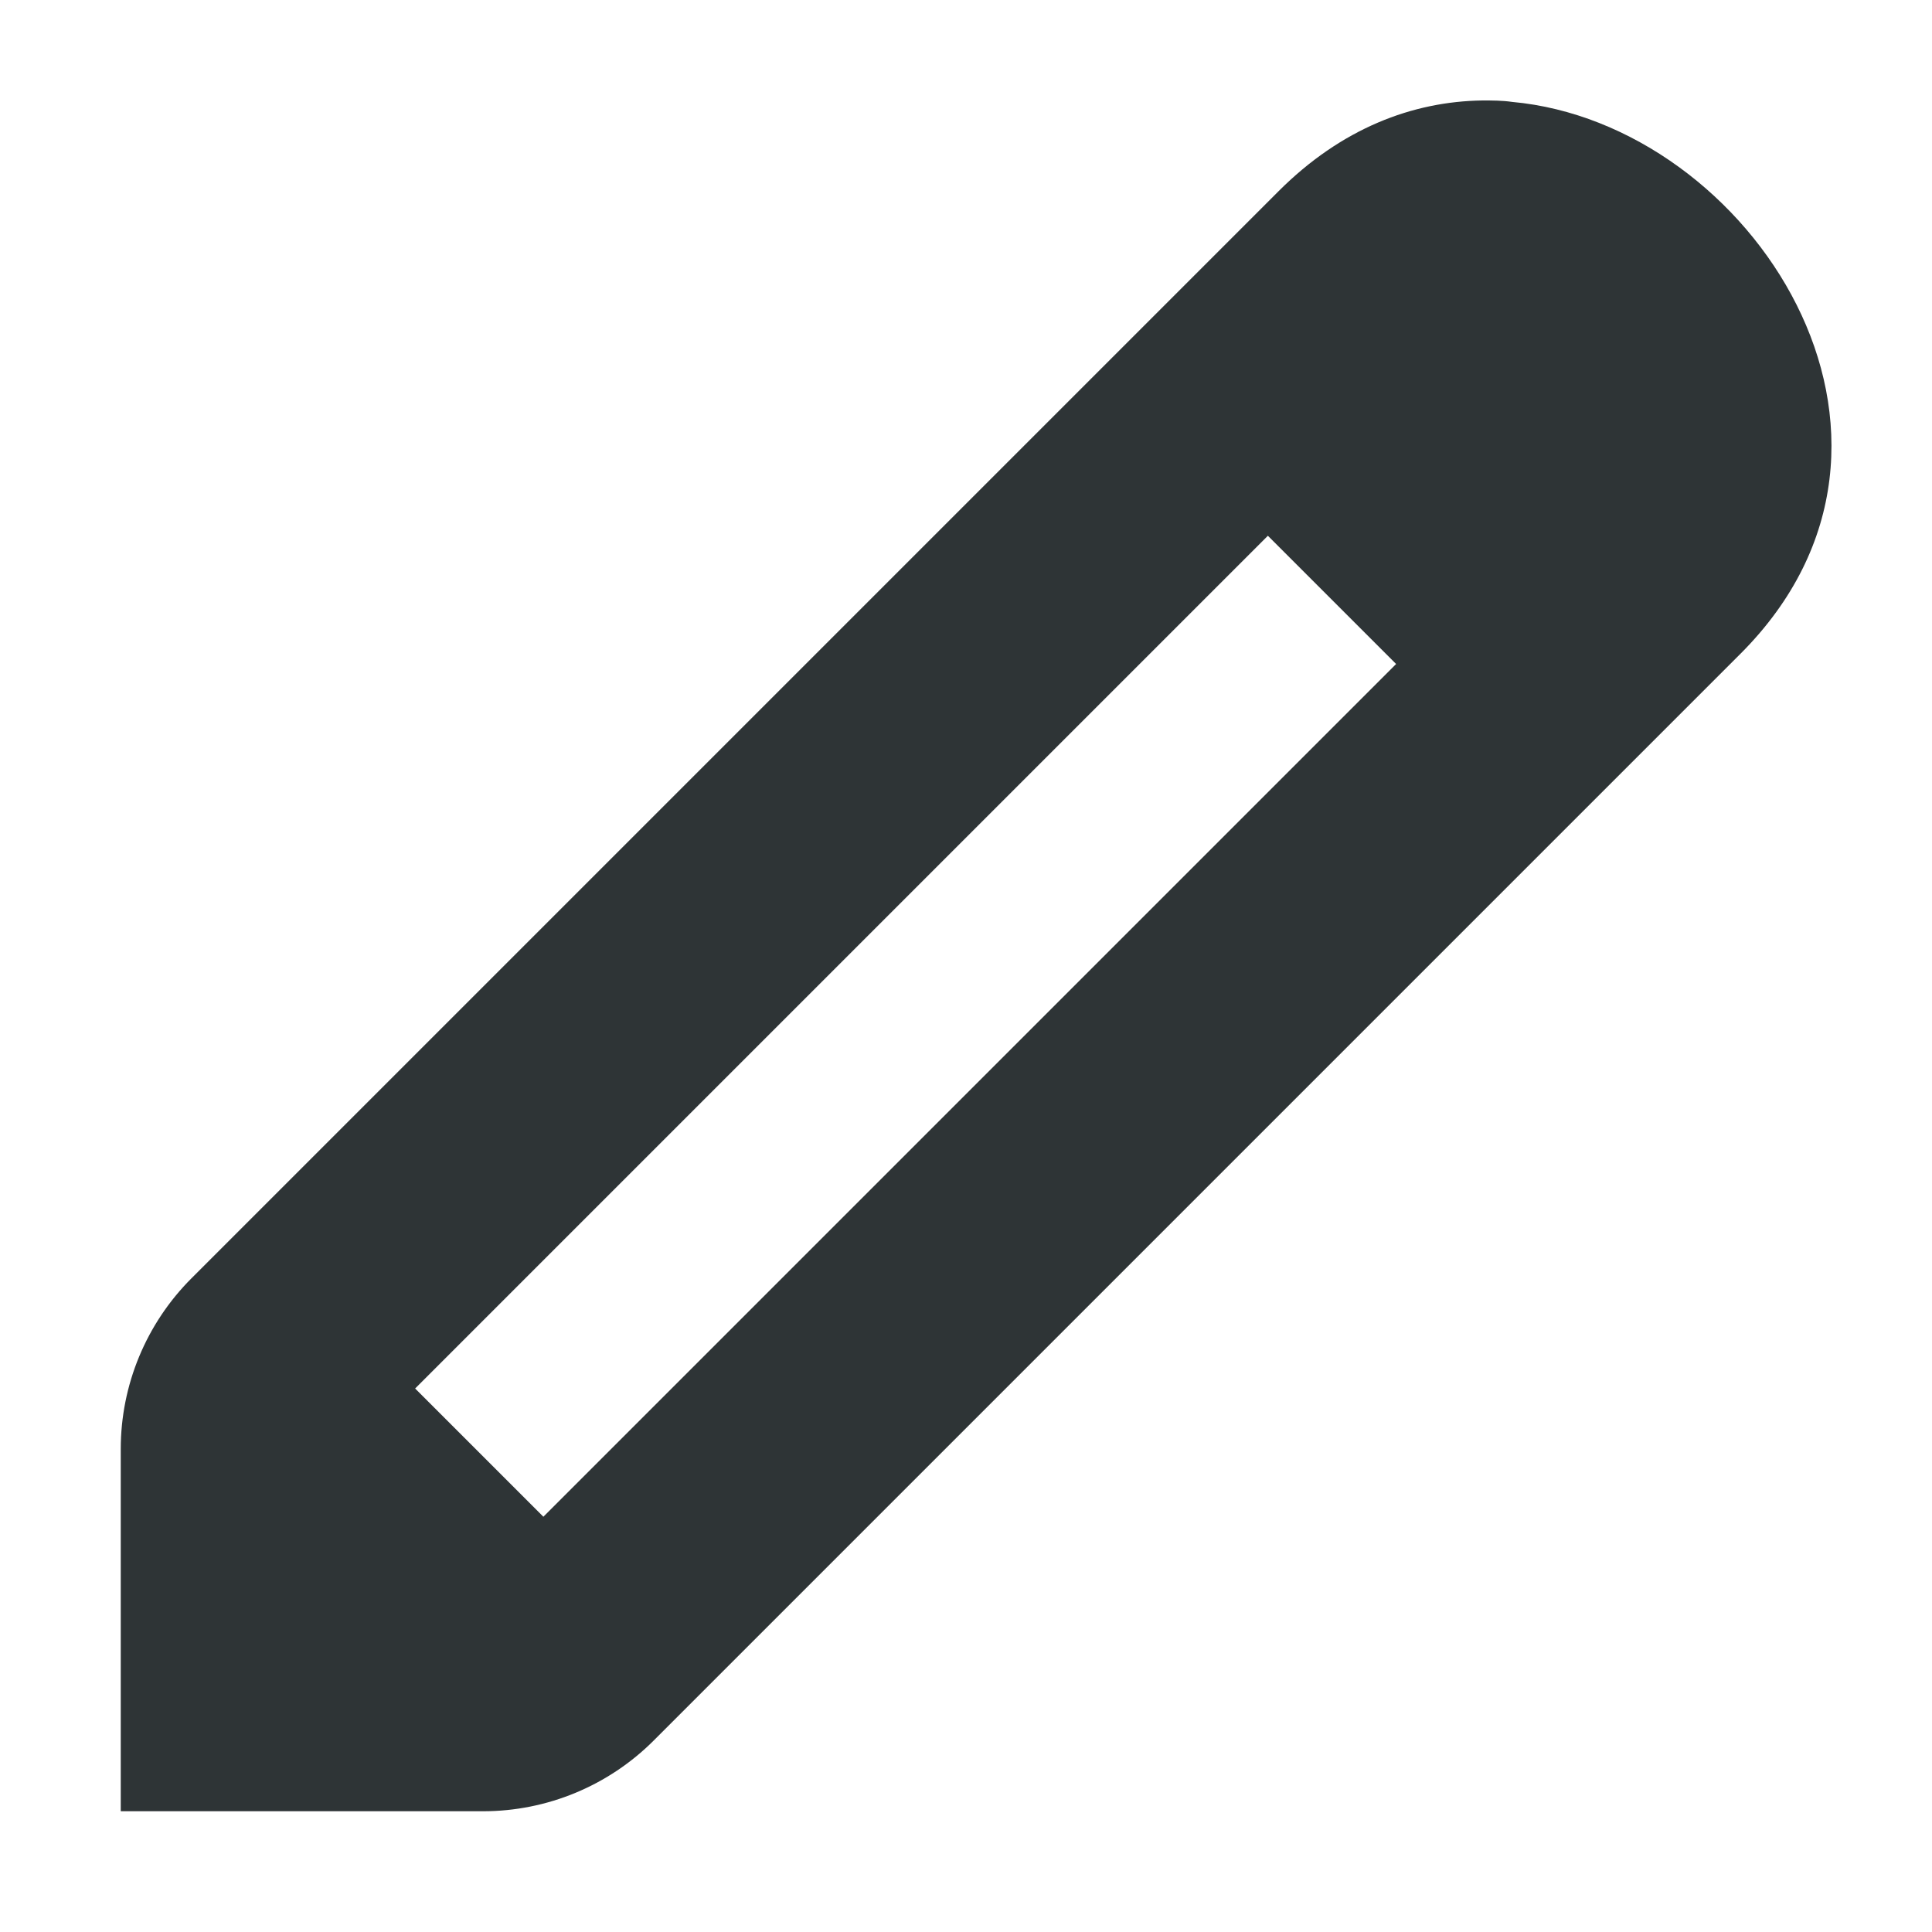
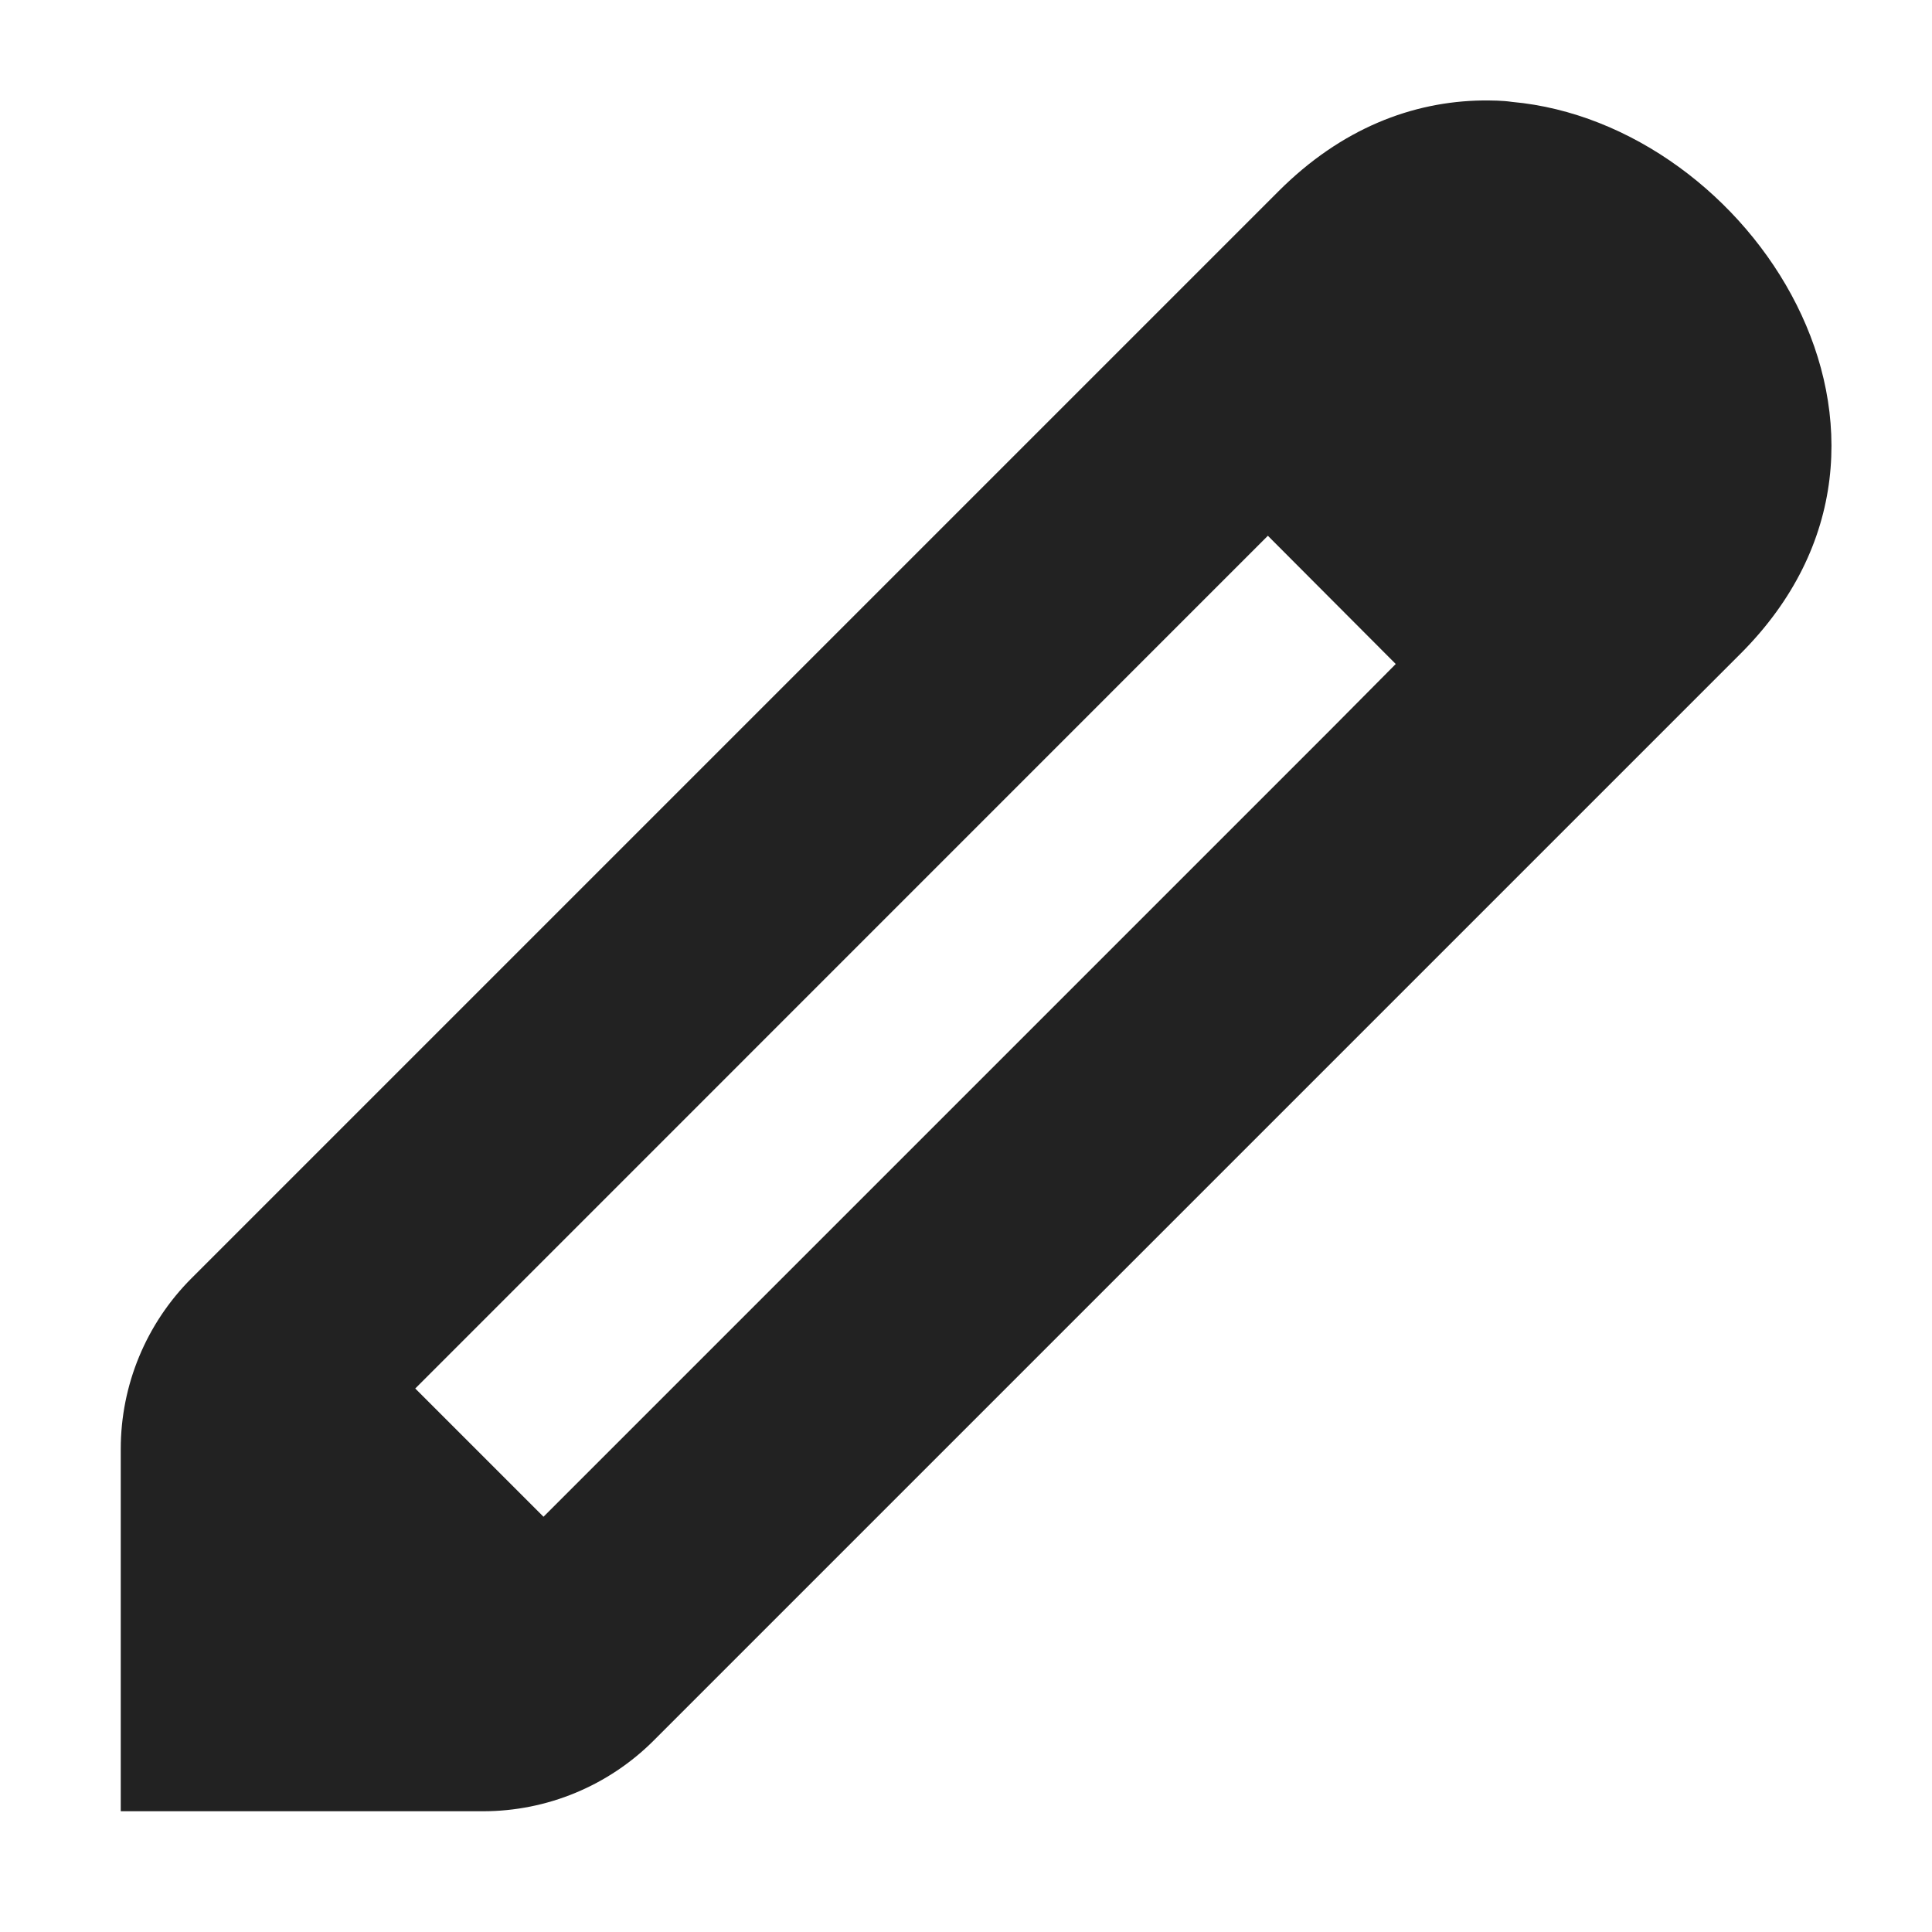
<svg xmlns="http://www.w3.org/2000/svg" height="16px" viewBox="0 0 16 16" width="16px">
-   <path d="m 12.277 0.832 c -0.578 0.008 -1.168 0.23 -1.691 0.754 l -9 9 c -0.375 0.375 -0.586 0.883 -0.586 1.414 v 3 h 3 c 0.531 0 1.039 -0.211 1.414 -0.586 l 9 -9 c 1.789 -1.789 0.082 -4.391 -1.891 -4.57 c -0.082 -0.012 -0.164 -0.012 -0.246 -0.012 z m -1.777 3.605 l 1.062 1.062 l -7.062 7.062 l -1.062 -1.062 z m 0 0" fill="#2e3436" />
+   <path d="m 12.277 0.832 c -0.578 0.008 -1.168 0.23 -1.691 0.754 l -9 9 c -0.375 0.375 -0.586 0.883 -0.586 1.414 v 3 h 3 c 0.531 0 1.039 -0.211 1.414 -0.586 l 9 -9 c 1.789 -1.789 0.082 -4.391 -1.891 -4.57 c -0.082 -0.012 -0.164 -0.012 -0.246 -0.012 z m -1.777 3.605 l 1.059 1.062 l -0.527 0.531 l -6.531 6.531 l -1.062 -1.062 z m 0 0" fill="#222222" />
</svg>
